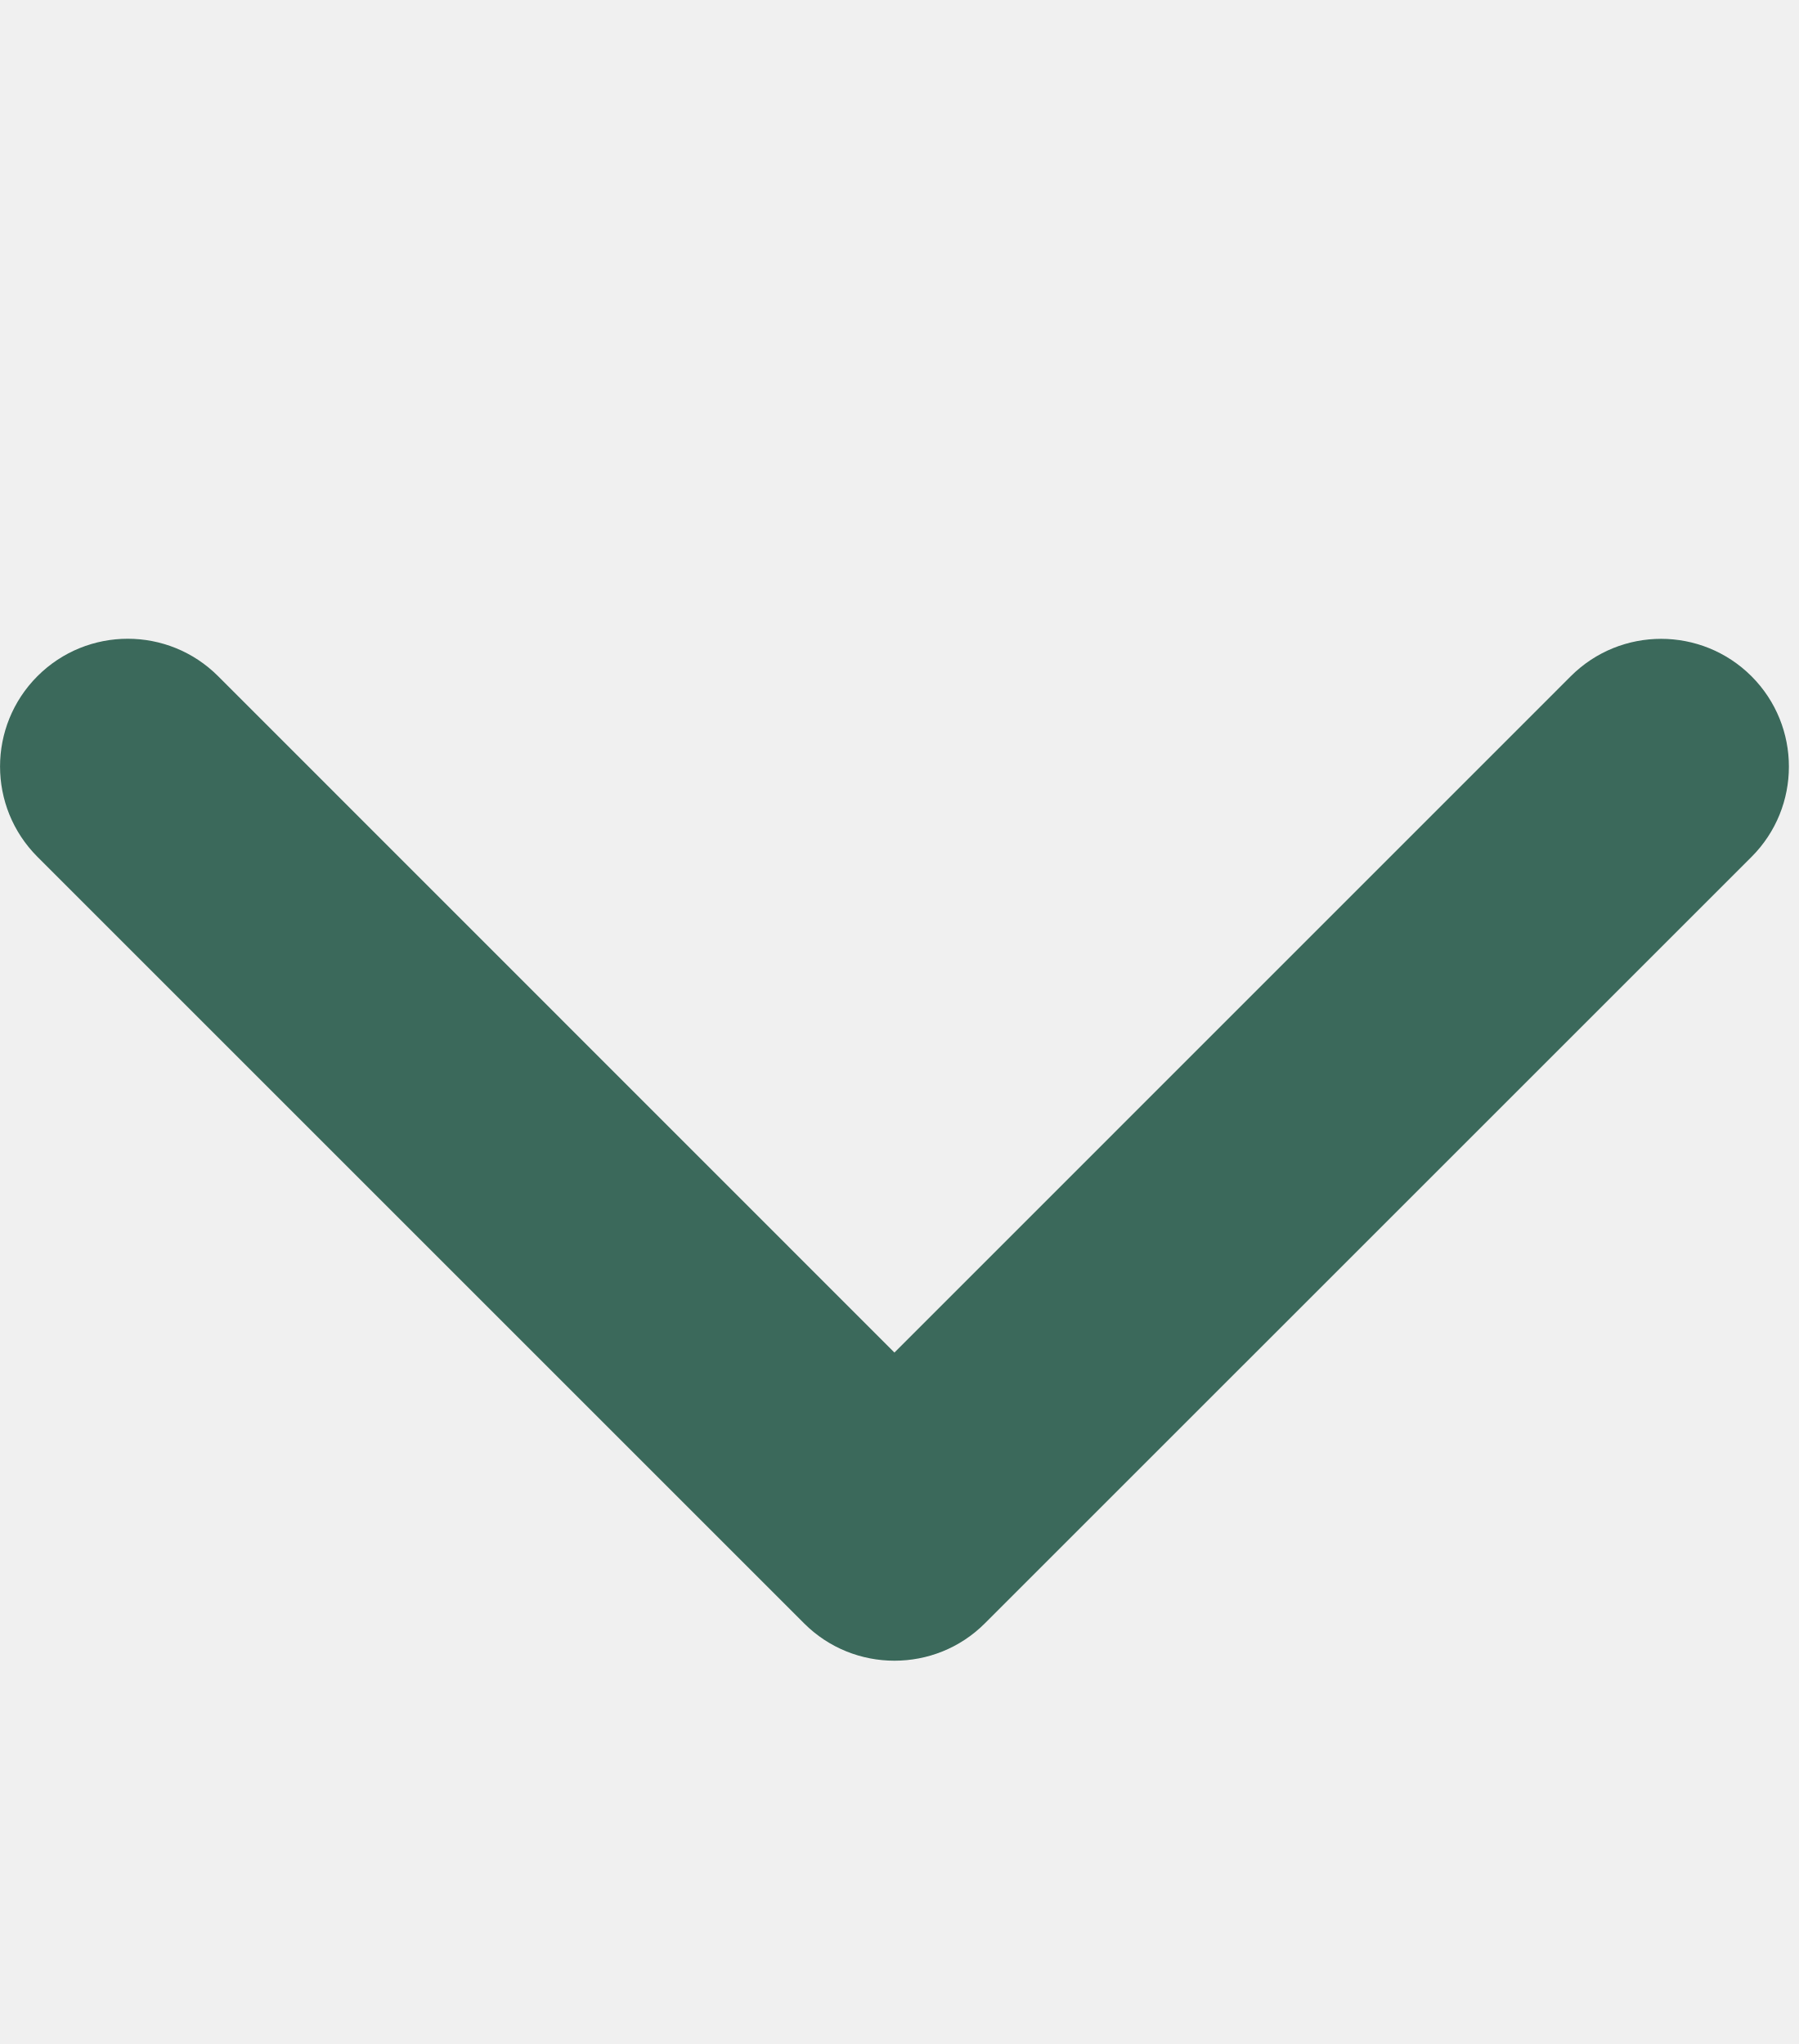
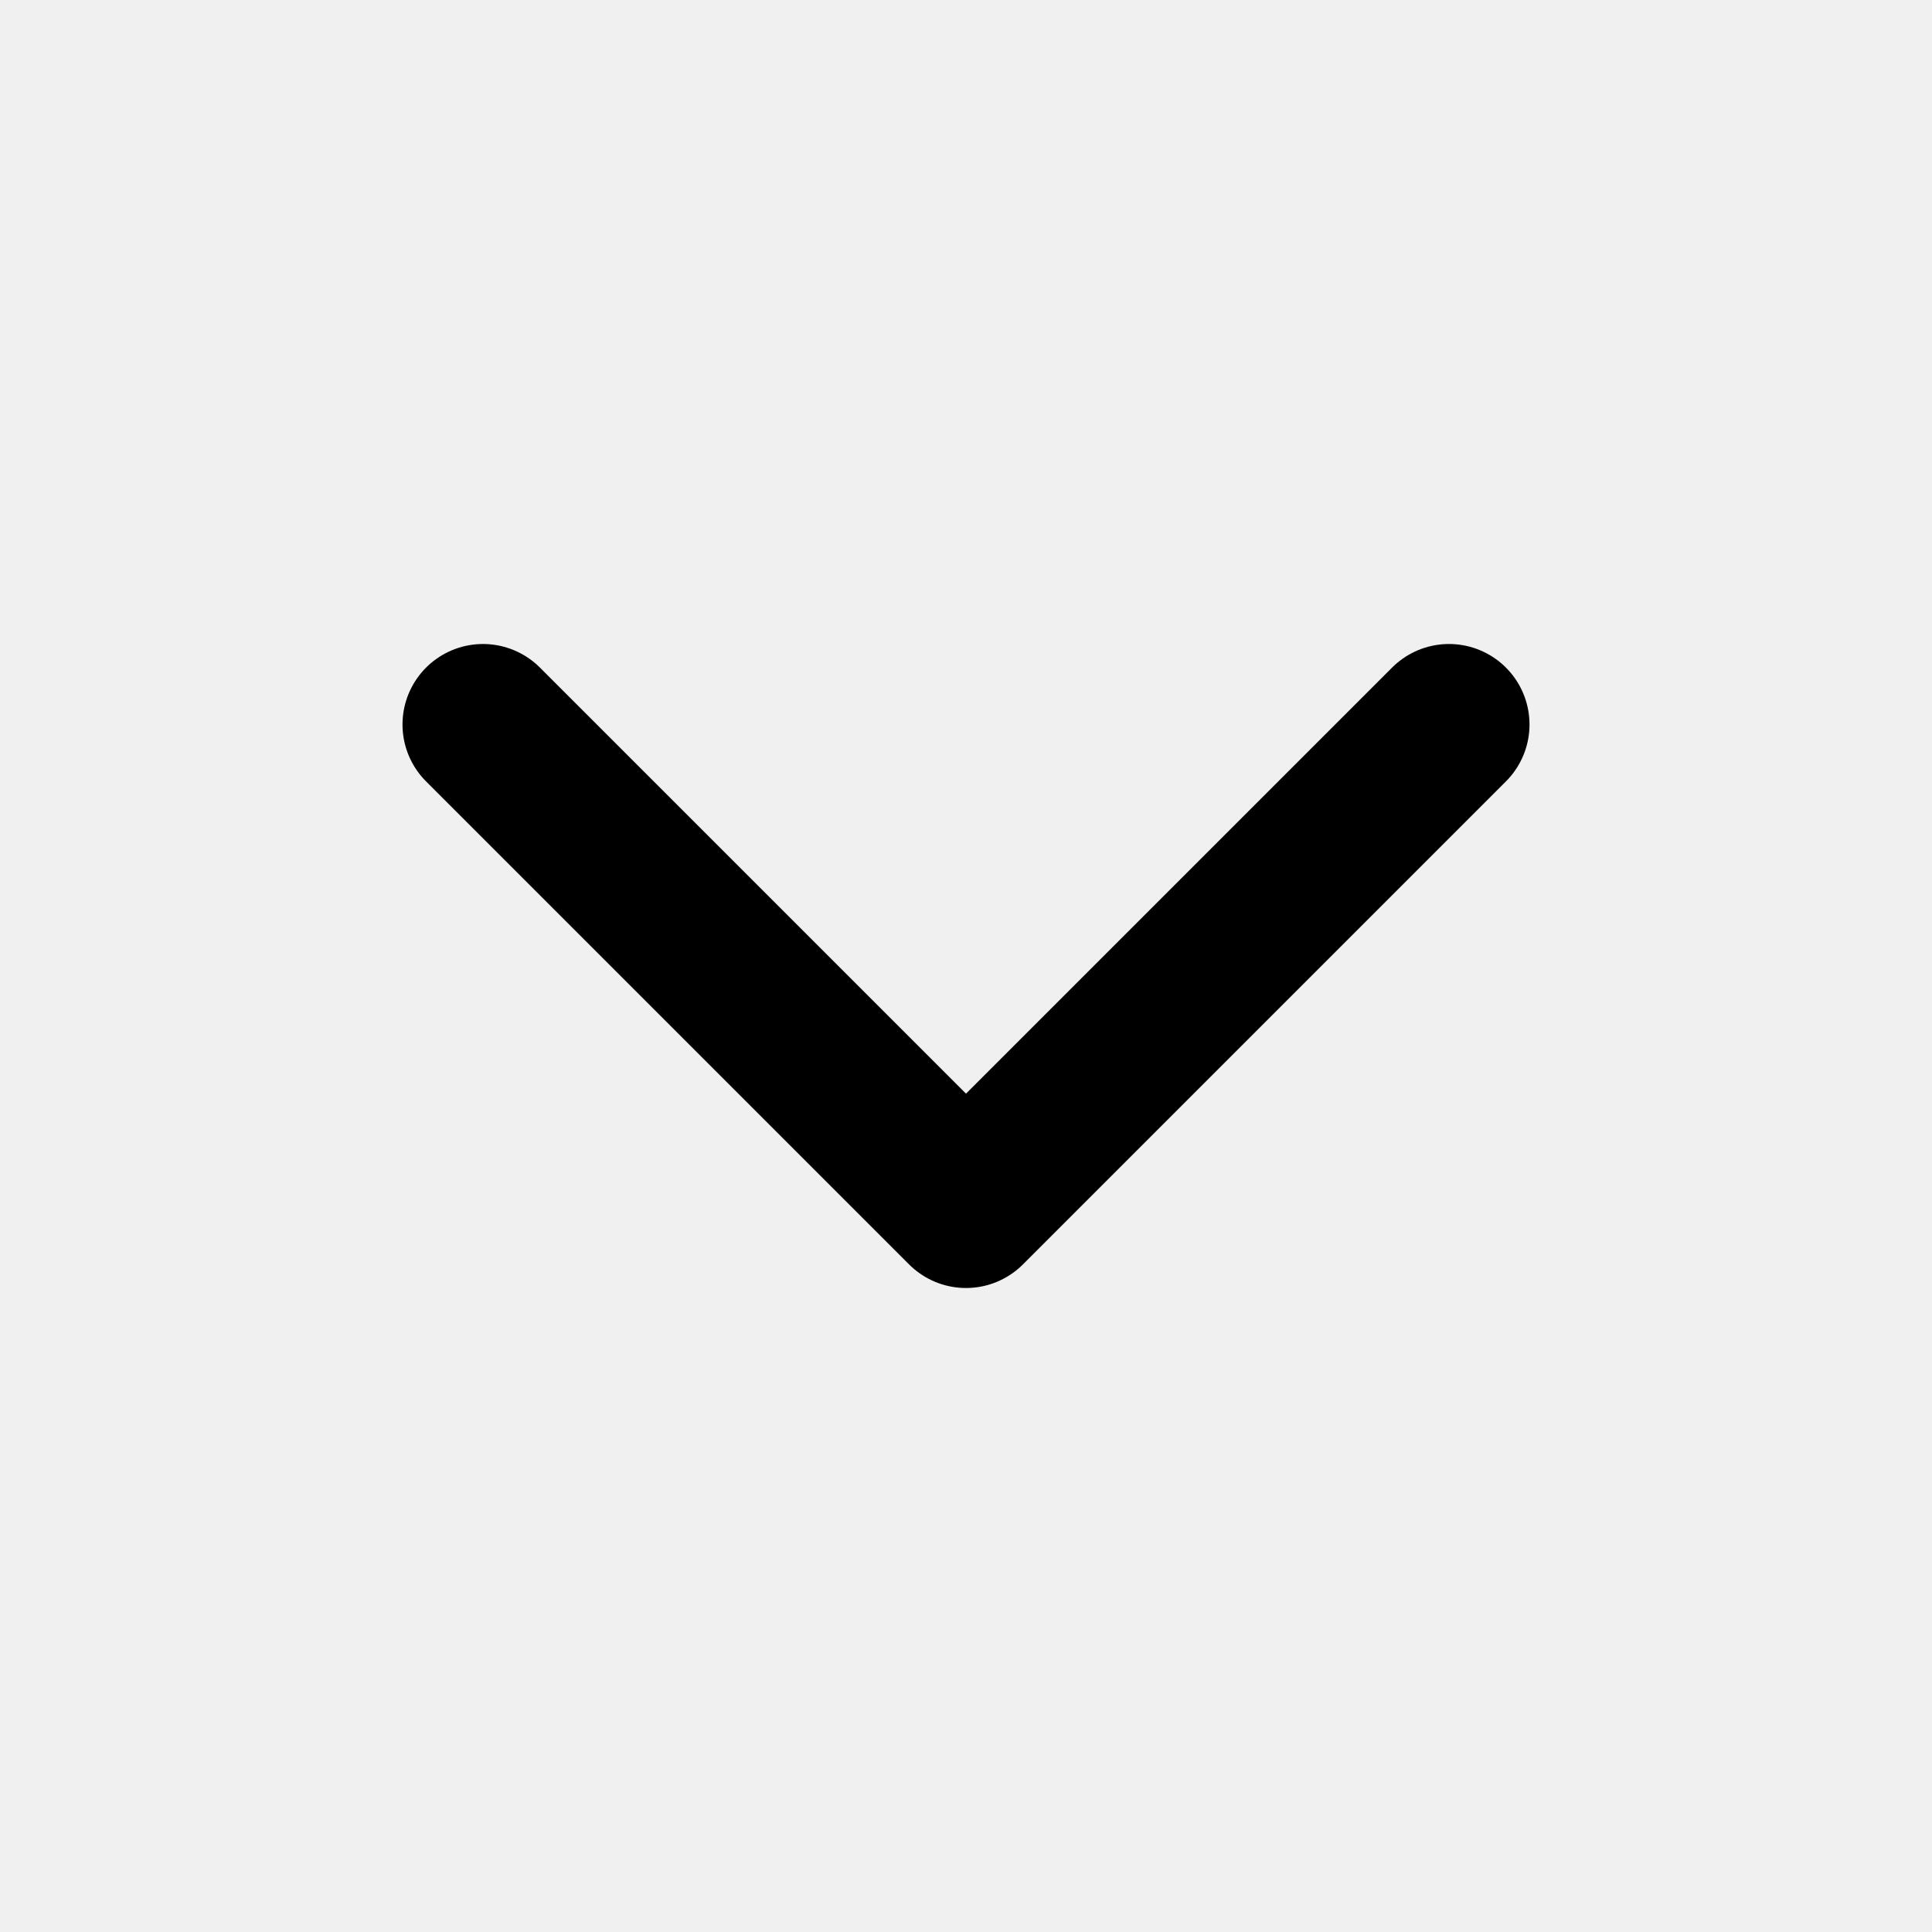
- <svg xmlns="http://www.w3.org/2000/svg" width="22" height="25" viewBox="0 0 22 25" fill="none">
-   <g clip-path="url(#clip0_3_21)">
-     <path d="M10.938 20.312C10.538 20.312 10.138 20.16 9.833 19.855L0.458 10.48C-0.152 9.869 -0.152 8.881 0.458 8.27C1.068 7.66 2.057 7.66 2.667 8.27L10.938 16.543L19.209 8.271C19.819 7.661 20.808 7.661 21.419 8.271C22.029 8.882 22.029 9.871 21.419 10.481L12.043 19.856C11.738 20.161 11.338 20.312 10.938 20.312Z" fill="#3B695B" />
-   </g>
-   <defs>
-     <clipPath id="clip0_3_21">
-       <rect width="21.875" height="25" fill="white" />
-     </clipPath>
-   </defs>
+ <svg xmlns="http://www.w3.org/2000/svg" width="24" height="24" viewBox="0 0 24 24" fill="none" stroke="currentColor" stroke-width="2" stroke-linecap="round" stroke-linejoin="round" class="feather feather-chevron-down">
+   <polyline points="6 9 12 15 18 9" />
</svg>
